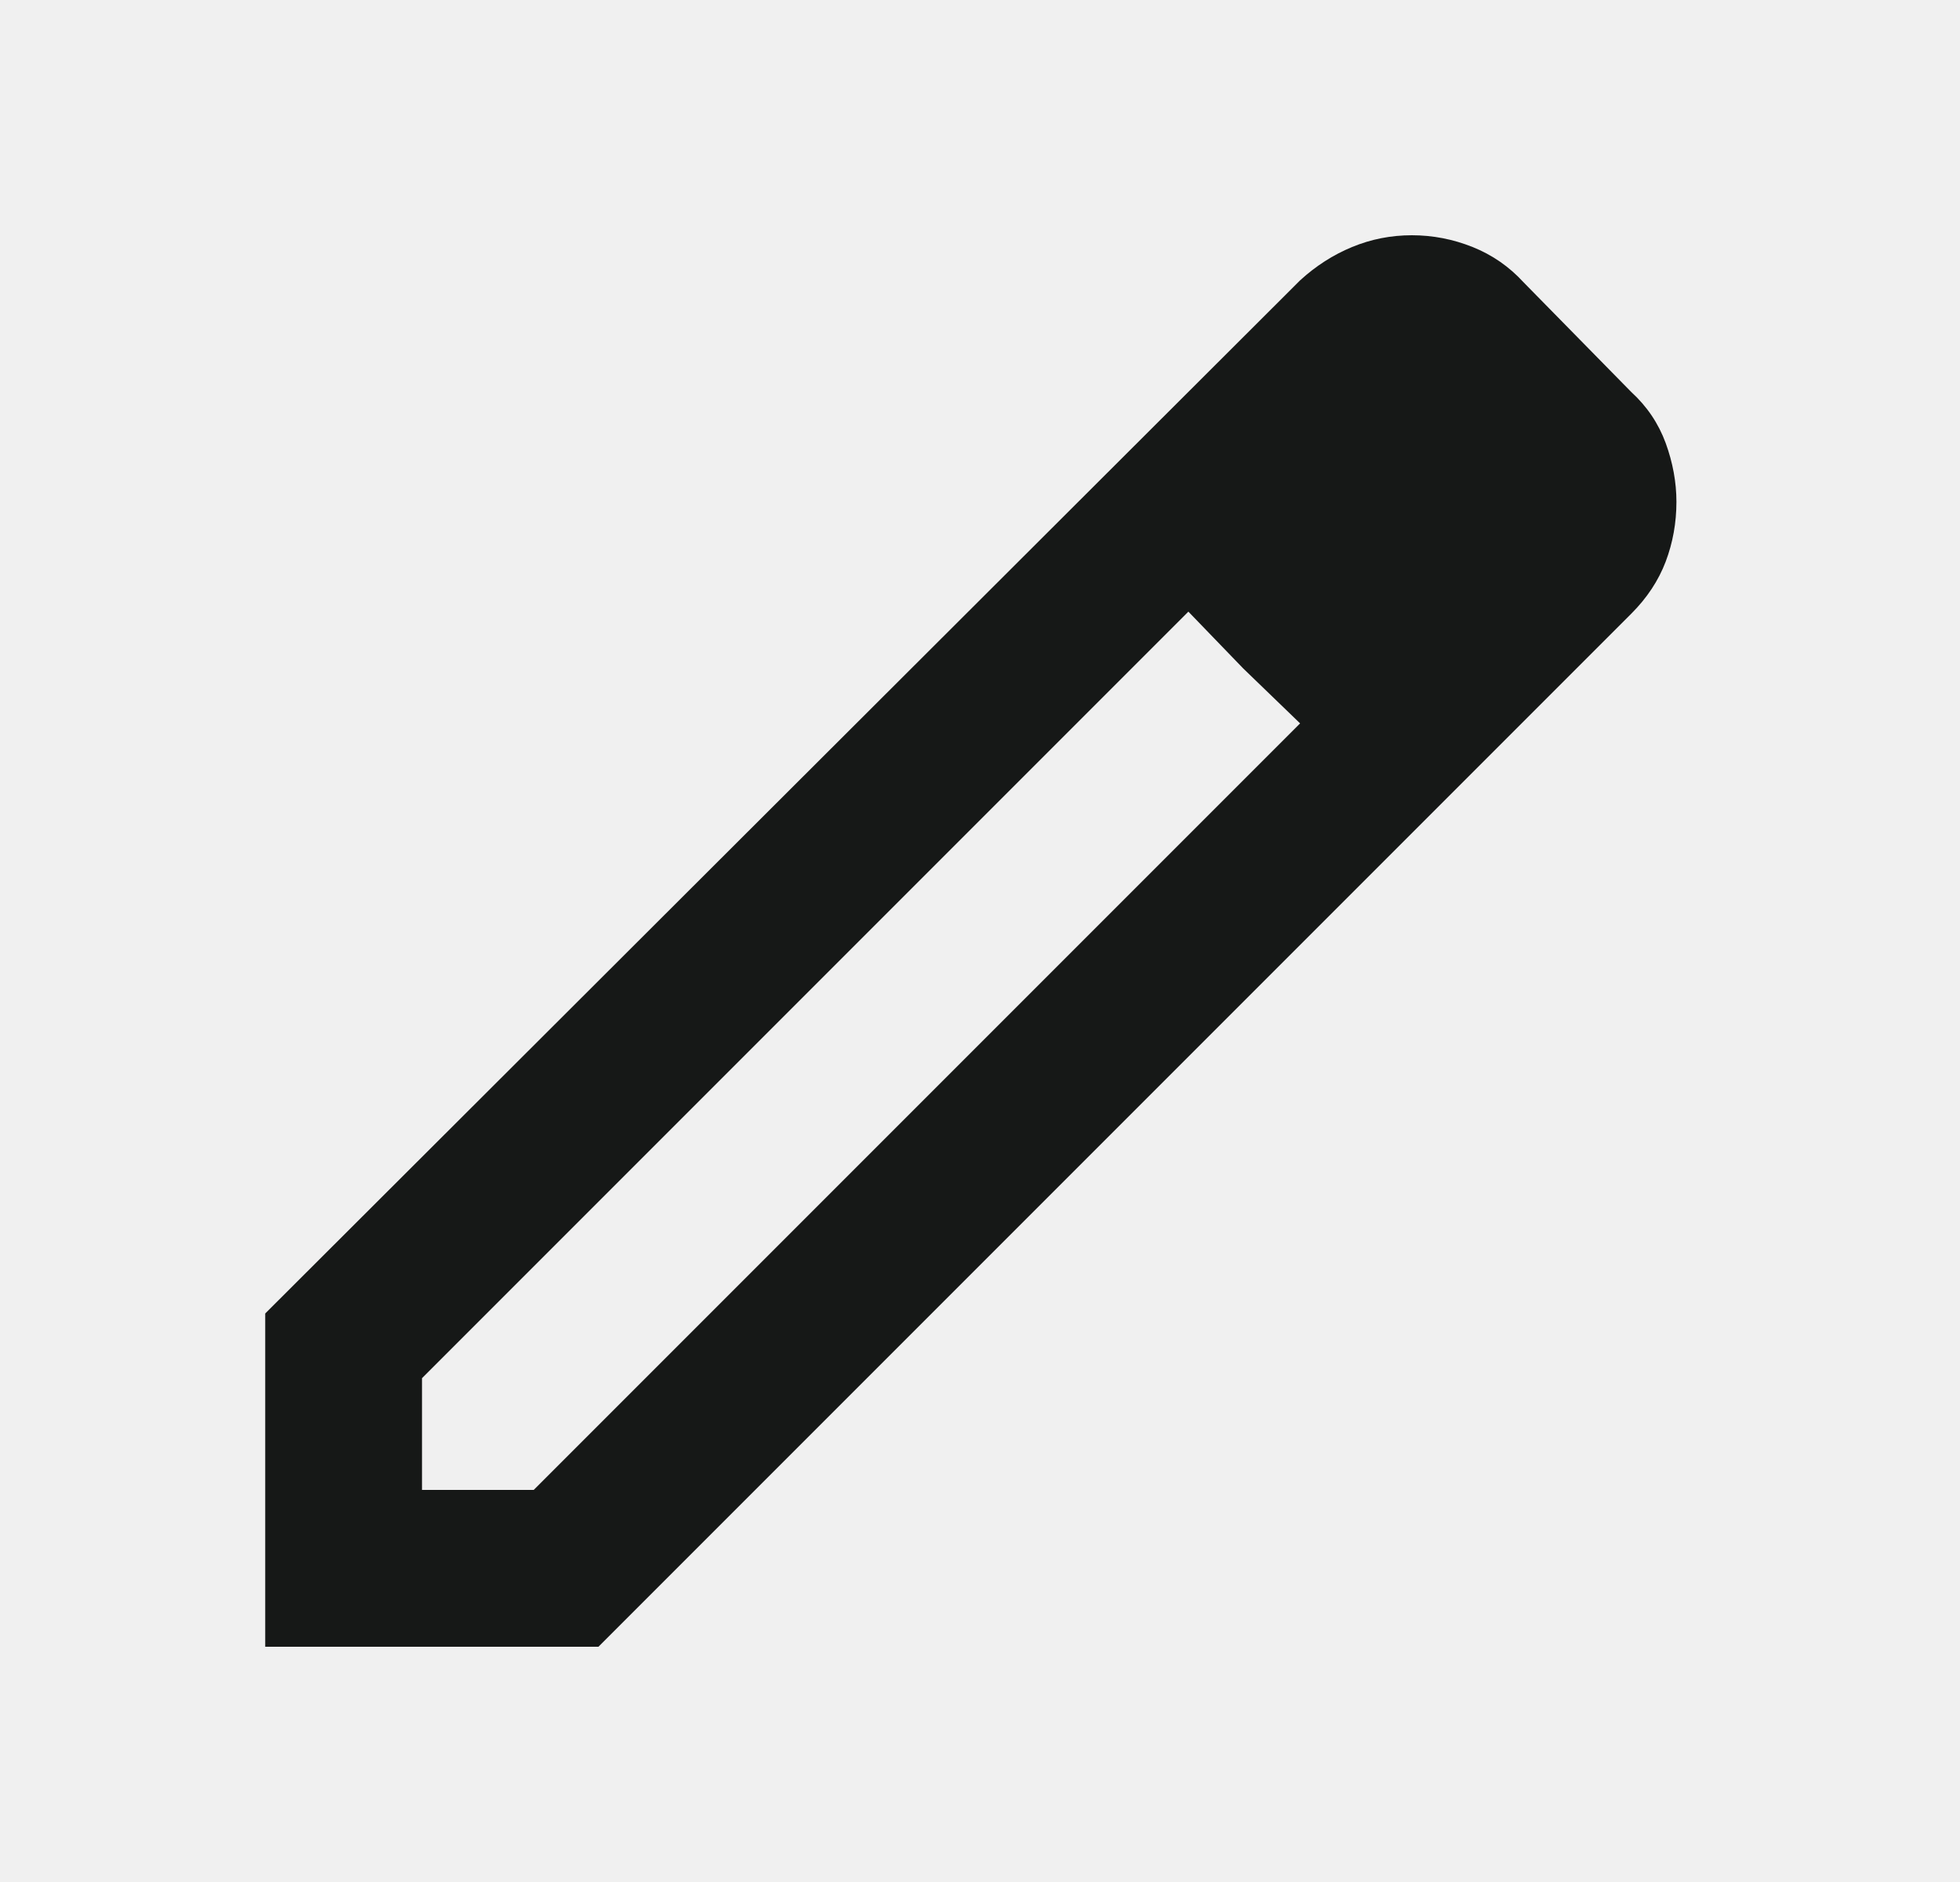
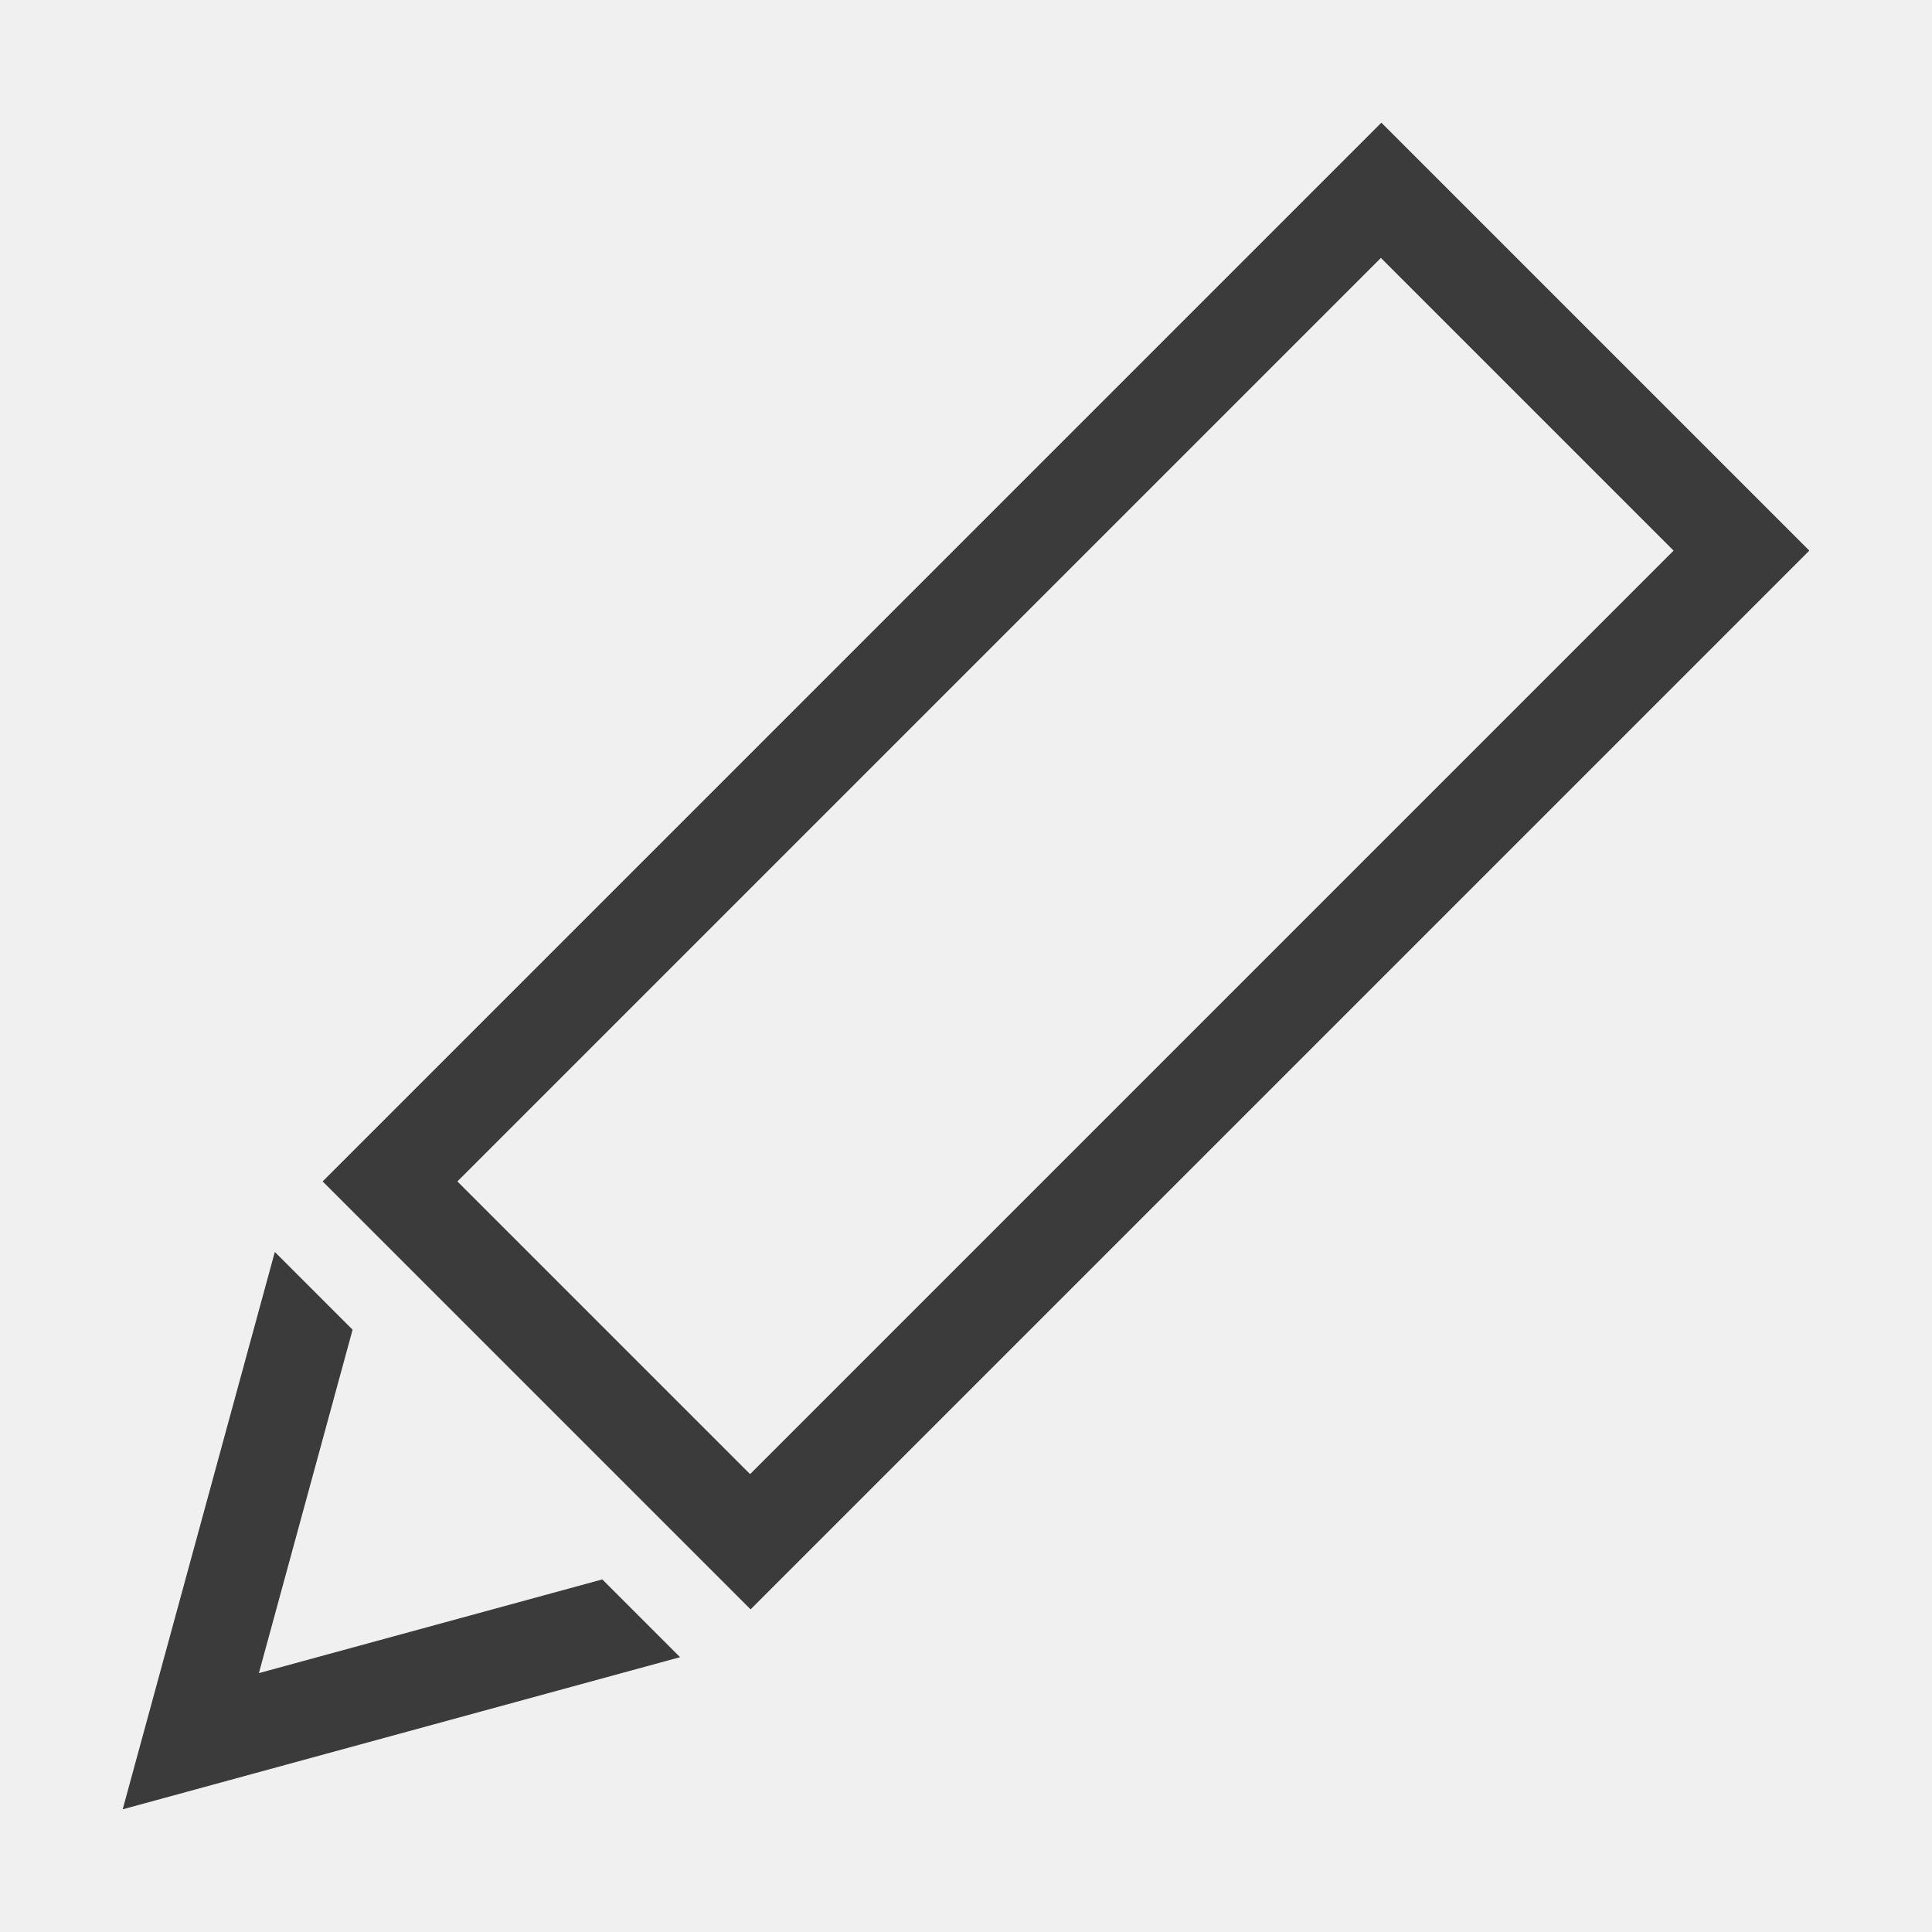
- <svg xmlns="http://www.w3.org/2000/svg" width="25" height="24" viewBox="0 0 25 24" fill="none">
-   <path d="M5.383 19H6.808L16.583 9.225L15.158 7.8L5.383 17.575V19ZM3.383 21V16.75L16.583 3.575C16.783 3.392 17.004 3.25 17.246 3.15C17.488 3.05 17.742 3 18.008 3C18.275 3 18.533 3.05 18.783 3.15C19.033 3.25 19.25 3.4 19.433 3.6L20.808 5C21.008 5.183 21.154 5.4 21.246 5.65C21.337 5.9 21.383 6.15 21.383 6.4C21.383 6.667 21.337 6.921 21.246 7.162C21.154 7.404 21.008 7.625 20.808 7.825L7.633 21H3.383ZM15.858 8.525L15.158 7.8L16.583 9.225L15.858 8.525Z" fill="#161817" />
+ <svg xmlns="http://www.w3.org/2000/svg" width="20" height="20" viewBox="0 0 20 20" fill="none">
+   <g clip-path="url(#clip0_44_192)">
+     <path d="M7.77 16.66L3.34 12.23L14.3 1.27L18.73 5.7L7.77 16.66ZM4.735 12.23L7.765 15.26L17.325 5.7L14.295 2.67L4.735 12.23Z" fill="#3B3B3B" />
+     <path d="M7.04 17.155L1.27 18.73L2.845 12.96L3.65 13.765L2.68 17.32L6.235 16.35L7.04 17.155Z" fill="#3B3B3B" />
+   </g>
+   <defs>
+     <clipPath id="clip0_44_192">
+       <rect width="20" height="20" fill="white" />
+     </clipPath>
+   </defs>
</svg>
